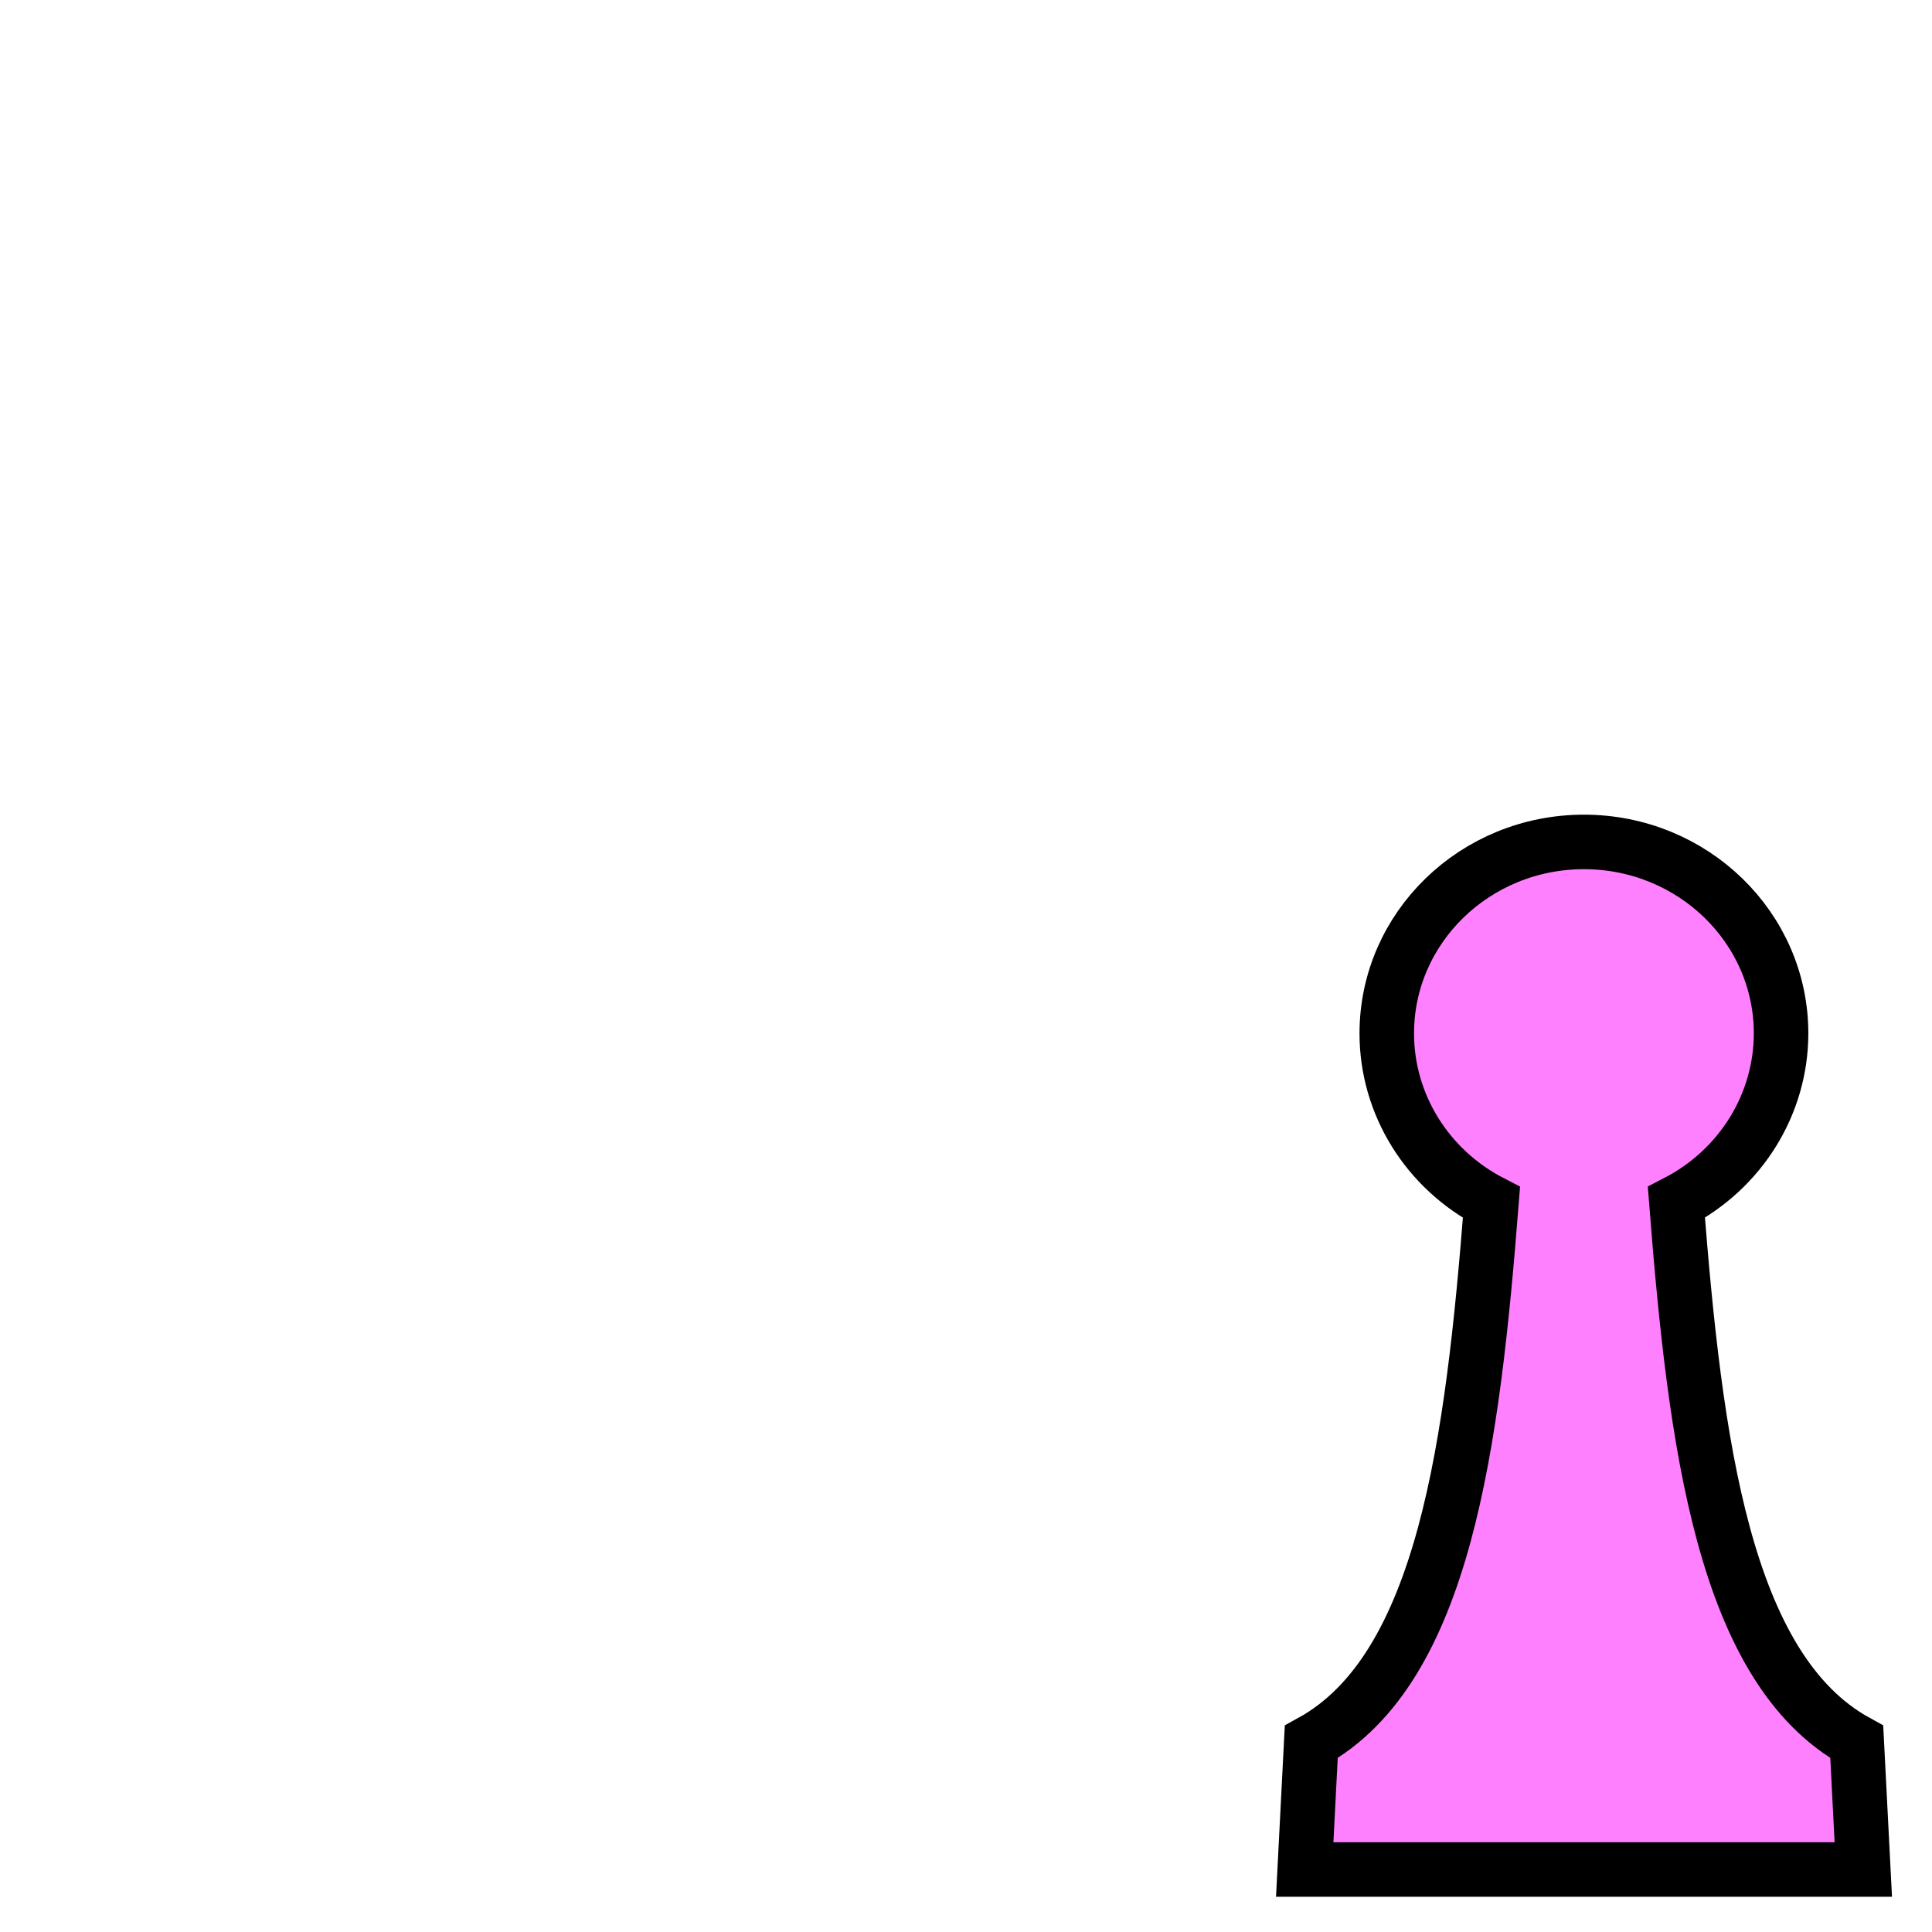
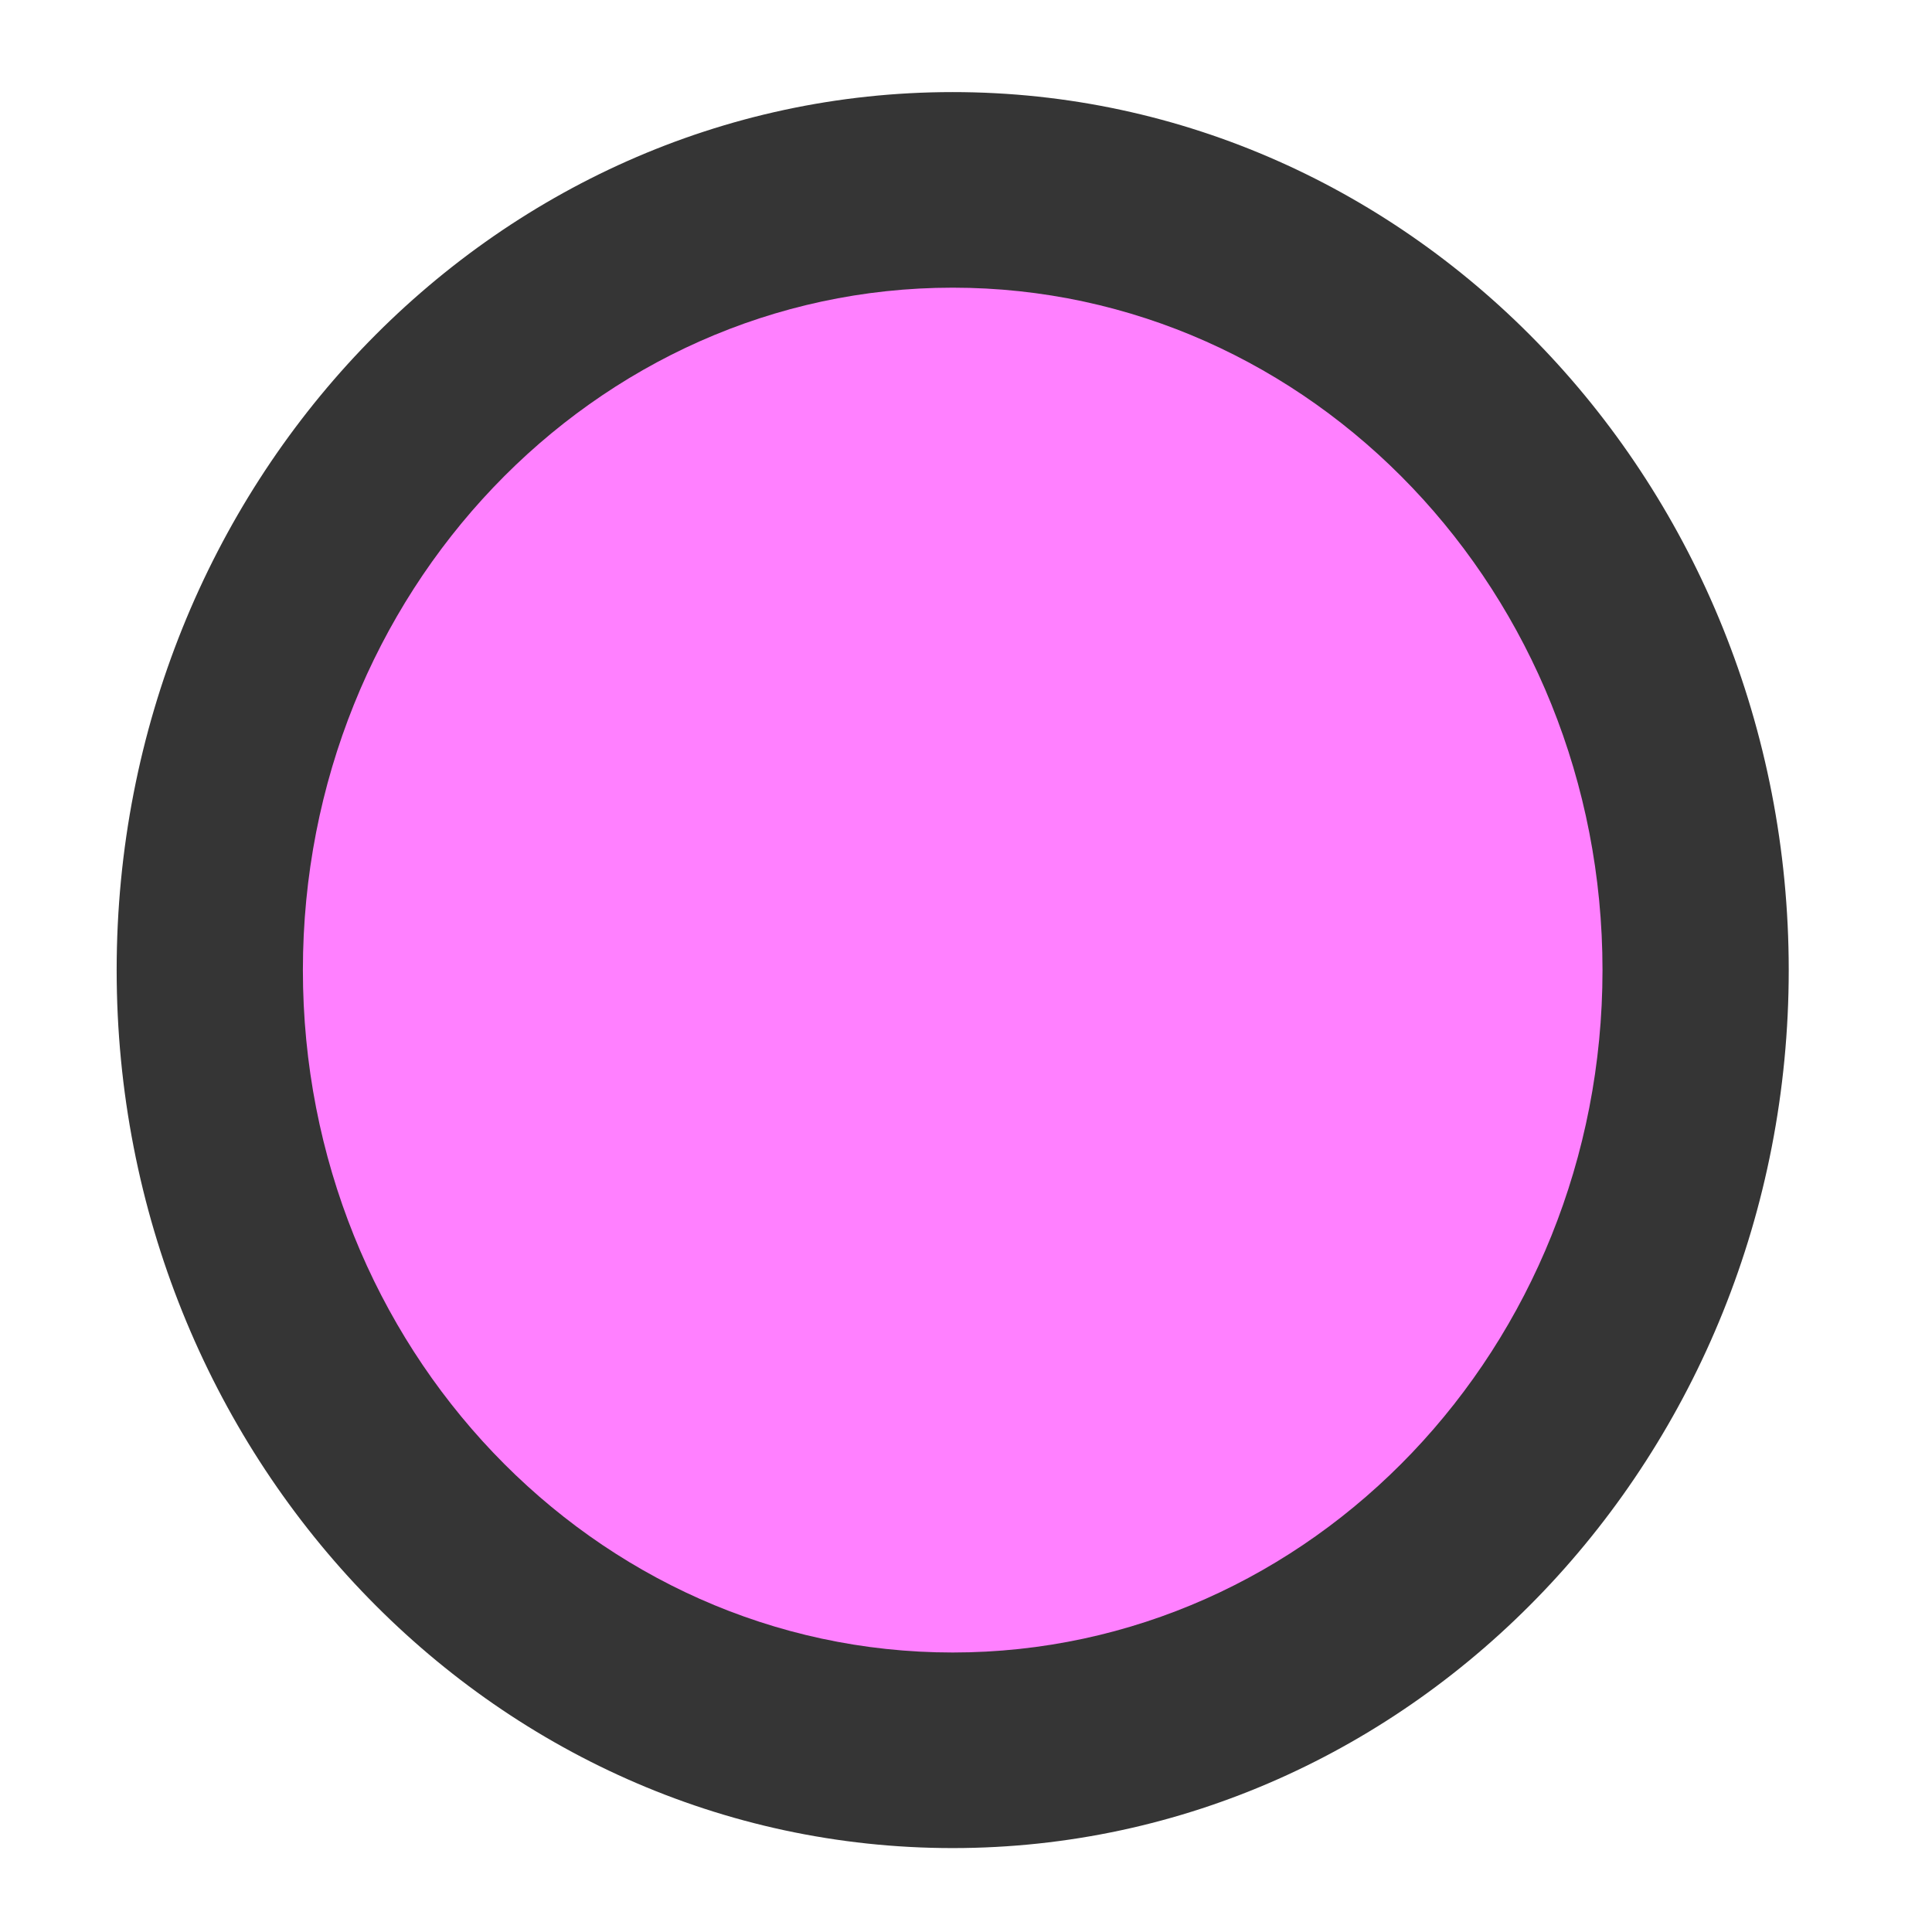
<svg xmlns="http://www.w3.org/2000/svg" width="20mm" height="20mm" viewBox="0 0 70.866 70.866" id="svg2" version="1.1">
  <defs id="defs4" />
-   <g id="layer1" transform="translate(0,-981.4961)" style="display:none">
+   <g id="layer1" transform="translate(0,-981.4961)" style="display:inline">
    <ellipse style="color:#000000;display:inline;overflow:visible;visibility:visible;opacity:1;fill:#353535;fill-opacity:1;fill-rule:nonzero;stroke:none;stroke-width:0.942;stroke-linecap:butt;stroke-linejoin:miter;stroke-miterlimit:4;stroke-dasharray:none;stroke-dashoffset:0;stroke-opacity:1;marker:none;enable-background:accumulate" id="path3336" cx="34.945" cy="1017.079" rx="30.666" ry="32.205" />
    <ellipse ry="25.031" rx="23.835" cy="1017.079" cx="34.945" id="ellipse4138" style="color:#000000;display:inline;overflow:visible;visibility:visible;opacity:1;fill:#ff80ff;fill-opacity:1;fill-rule:nonzero;stroke:none;stroke-width:0.942;stroke-linecap:butt;stroke-linejoin:miter;stroke-miterlimit:4;stroke-dasharray:none;stroke-dashoffset:0;stroke-opacity:1;marker:none;enable-background:accumulate" />
  </g>
  <g id="layer2" style="display:none">
    <path style="fill:#bfbfbf;fill-opacity:1;fill-rule:evenodd;stroke:#000000;stroke-width:1px;stroke-linecap:butt;stroke-linejoin:miter;stroke-opacity:1" d="m 4.008,3.558 23.068,0 C 26.971,15.802 22.84,23.764 15.802,28.634 8.079,23.626 4.322,16.705 4.008,3.558 Z" id="path4181" />
  </g>
  <g id="layer3" style="display:none">
    <path style="color:#000000;display:inline;overflow:visible;visibility:visible;opacity:1;fill:#ff80ff;fill-opacity:1;fill-rule:nonzero;stroke:#000000;stroke-width:2;stroke-linecap:butt;stroke-linejoin:miter;stroke-miterlimit:4;stroke-dasharray:none;stroke-dashoffset:0;stroke-opacity:1;marker:none;enable-background:accumulate" d="m 12.982,30.882 a 7.232,7.024 0 0 0 -7.234,7.026 7.232,7.024 0 0 0 3.84,6.2 C 8.898,52.909 7.865,61.207 2.978,63.894 l -0.24,4.681 20.489,0 -0.24,-4.681 C 18.098,61.207 17.062,52.906 16.371,44.104 a 7.232,7.024 0 0 0 3.84,-6.196 7.232,7.024 0 0 0 -7.23,-7.026 z" id="path4171" />
  </g>
-   <g id="layer4" style="display:inline">
+   <g id="layer4" style="display:none">
    <path id="path4237" d="m 58.101,30.882 a 7.232,7.024 0 0 0 -7.234,7.026 7.232,7.024 0 0 0 3.84,6.2 c -0.69,8.801 -1.723,17.099 -6.61,19.785 l -0.24,4.681 20.489,0 -0.24,-4.681 C 63.217,61.207 62.18,52.906 61.49,44.104 a 7.232,7.024 0 0 0 3.84,-6.196 7.232,7.024 0 0 0 -7.23,-7.026 z" style="color:#000000;display:inline;overflow:visible;visibility:visible;opacity:1;fill:#ff80ff;fill-opacity:1;fill-rule:nonzero;stroke:#000000;stroke-width:2;stroke-linecap:butt;stroke-linejoin:miter;stroke-miterlimit:4;stroke-dasharray:none;stroke-dashoffset:0;stroke-opacity:1;marker:none;enable-background:accumulate" />
  </g>
</svg>
